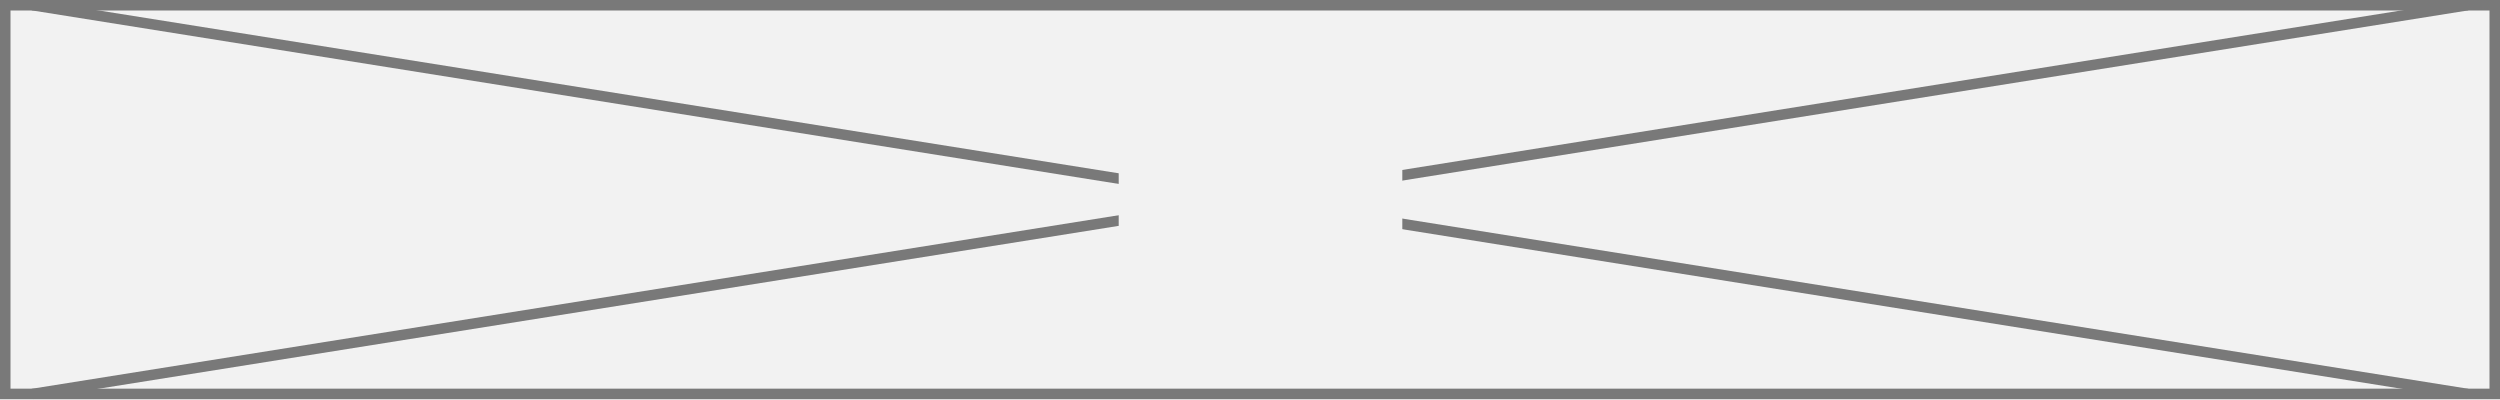
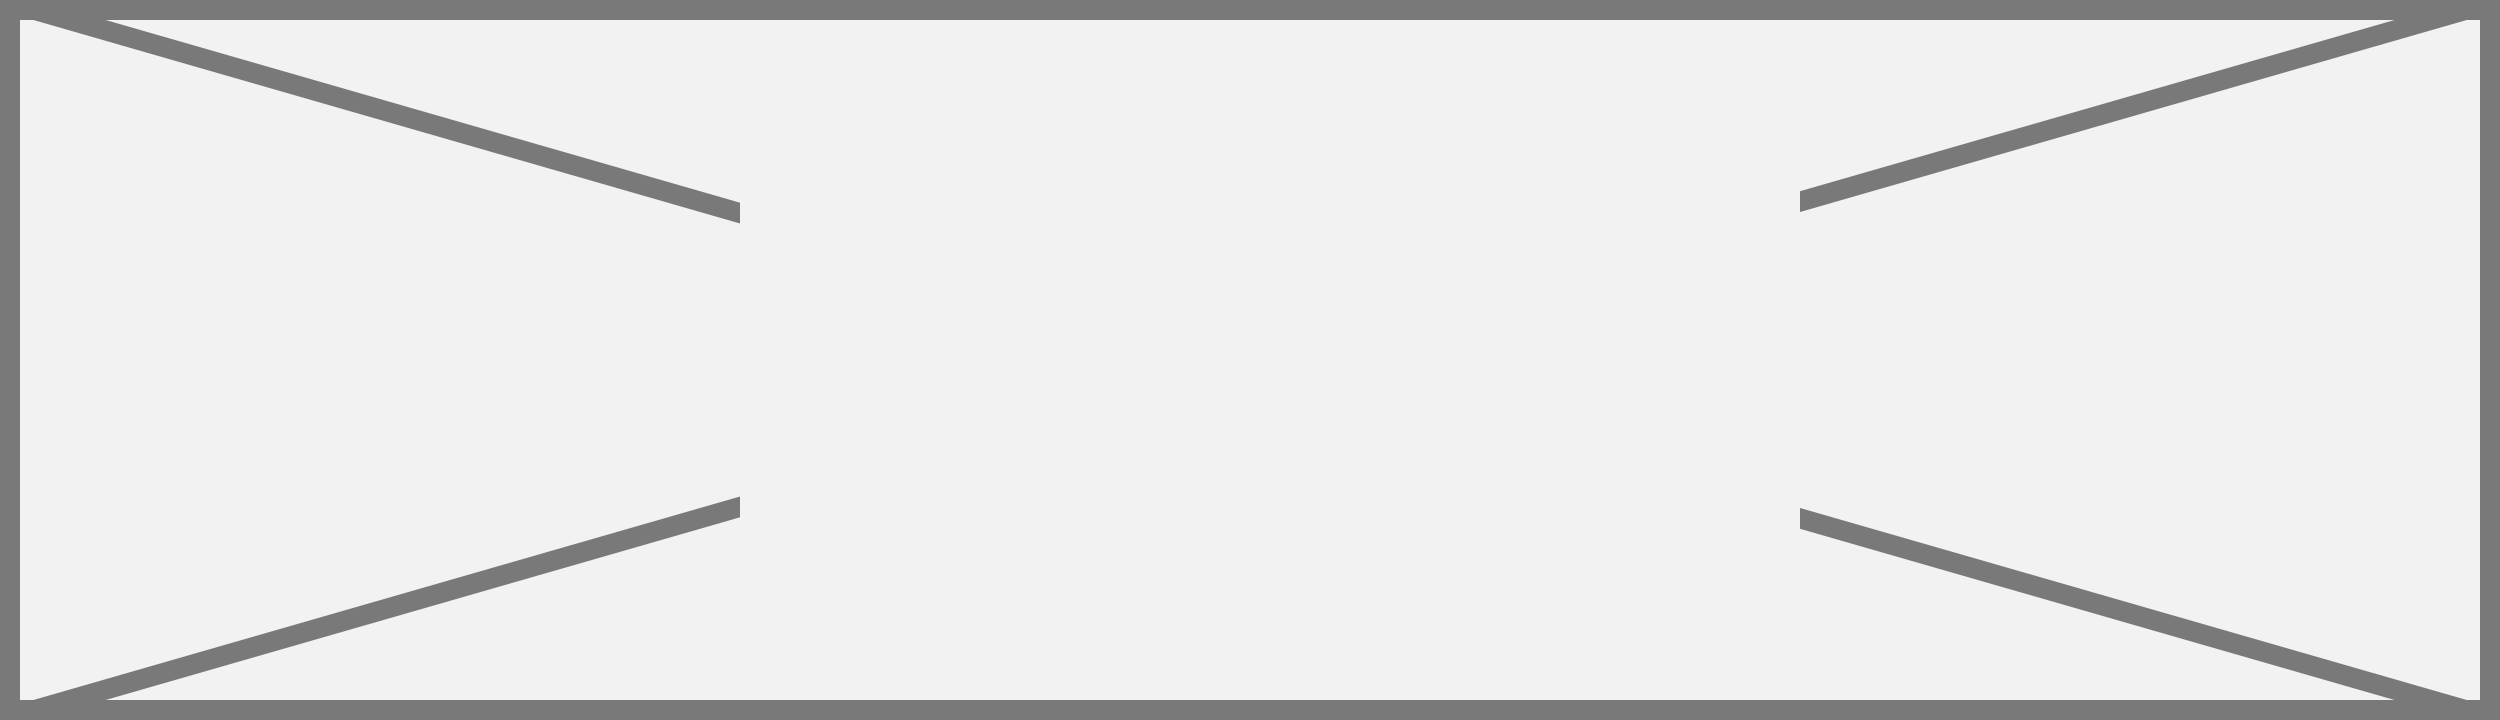
- <svg xmlns="http://www.w3.org/2000/svg" version="1.1" width="238px" height="38px">
+ <svg xmlns="http://www.w3.org/2000/svg" version="1.1" width="125px" height="36px">
  <defs>
-     <mask fill="white" id="clip781">
-       <path d="M 602.5 671  L 629.5 671  L 629.5 693  L 602.5 693  Z M 496 662  L 734 662  L 734 700  L 496 700  Z " fill-rule="evenodd" />
+     <mask fill="white" id="clip866">
+       <path d="M 1487 335  L 1540 335  L 1540 357  L 1487 357  Z M 1450 327  L 1575 327  L 1575 363  L 1450 363  Z " fill-rule="evenodd" />
    </mask>
  </defs>
-   <g transform="matrix(1 0 0 1 -496 -662 )">
-     <path d="M 496.5 662.5  L 733.5 662.5  L 733.5 699.5  L 496.5 699.5  L 496.5 662.5  Z " fill-rule="nonzero" fill="#f2f2f2" stroke="none" />
-     <path d="M 496.5 662.5  L 733.5 662.5  L 733.5 699.5  L 496.5 699.5  L 496.5 662.5  Z " stroke-width="1" stroke="#797979" fill="none" />
-     <path d="M 499.092 662.494  L 730.908 699.506  M 730.908 662.494  L 499.092 699.506  " stroke-width="1" stroke="#797979" fill="none" mask="url(#clip781)" />
+   <g transform="matrix(1 0 0 1 -1450 -327 )">
+     <path d="M 1450.5 327.5  L 1574.5 327.5  L 1574.5 362.5  L 1450.5 362.5  L 1450.5 327.5  Z " fill-rule="nonzero" fill="#f2f2f2" stroke="none" />
+     <path d="M 1450.5 327.5  L 1574.5 327.5  L 1574.5 362.5  L 1450.5 362.5  L 1450.5 327.5  Z " stroke-width="1" stroke="#797979" fill="none" />
+     <path d="M 1451.668 327.48  L 1573.332 362.52  M 1573.332 327.48  L 1451.668 362.52  " stroke-width="1" stroke="#797979" fill="none" mask="url(#clip866)" />
  </g>
</svg>
